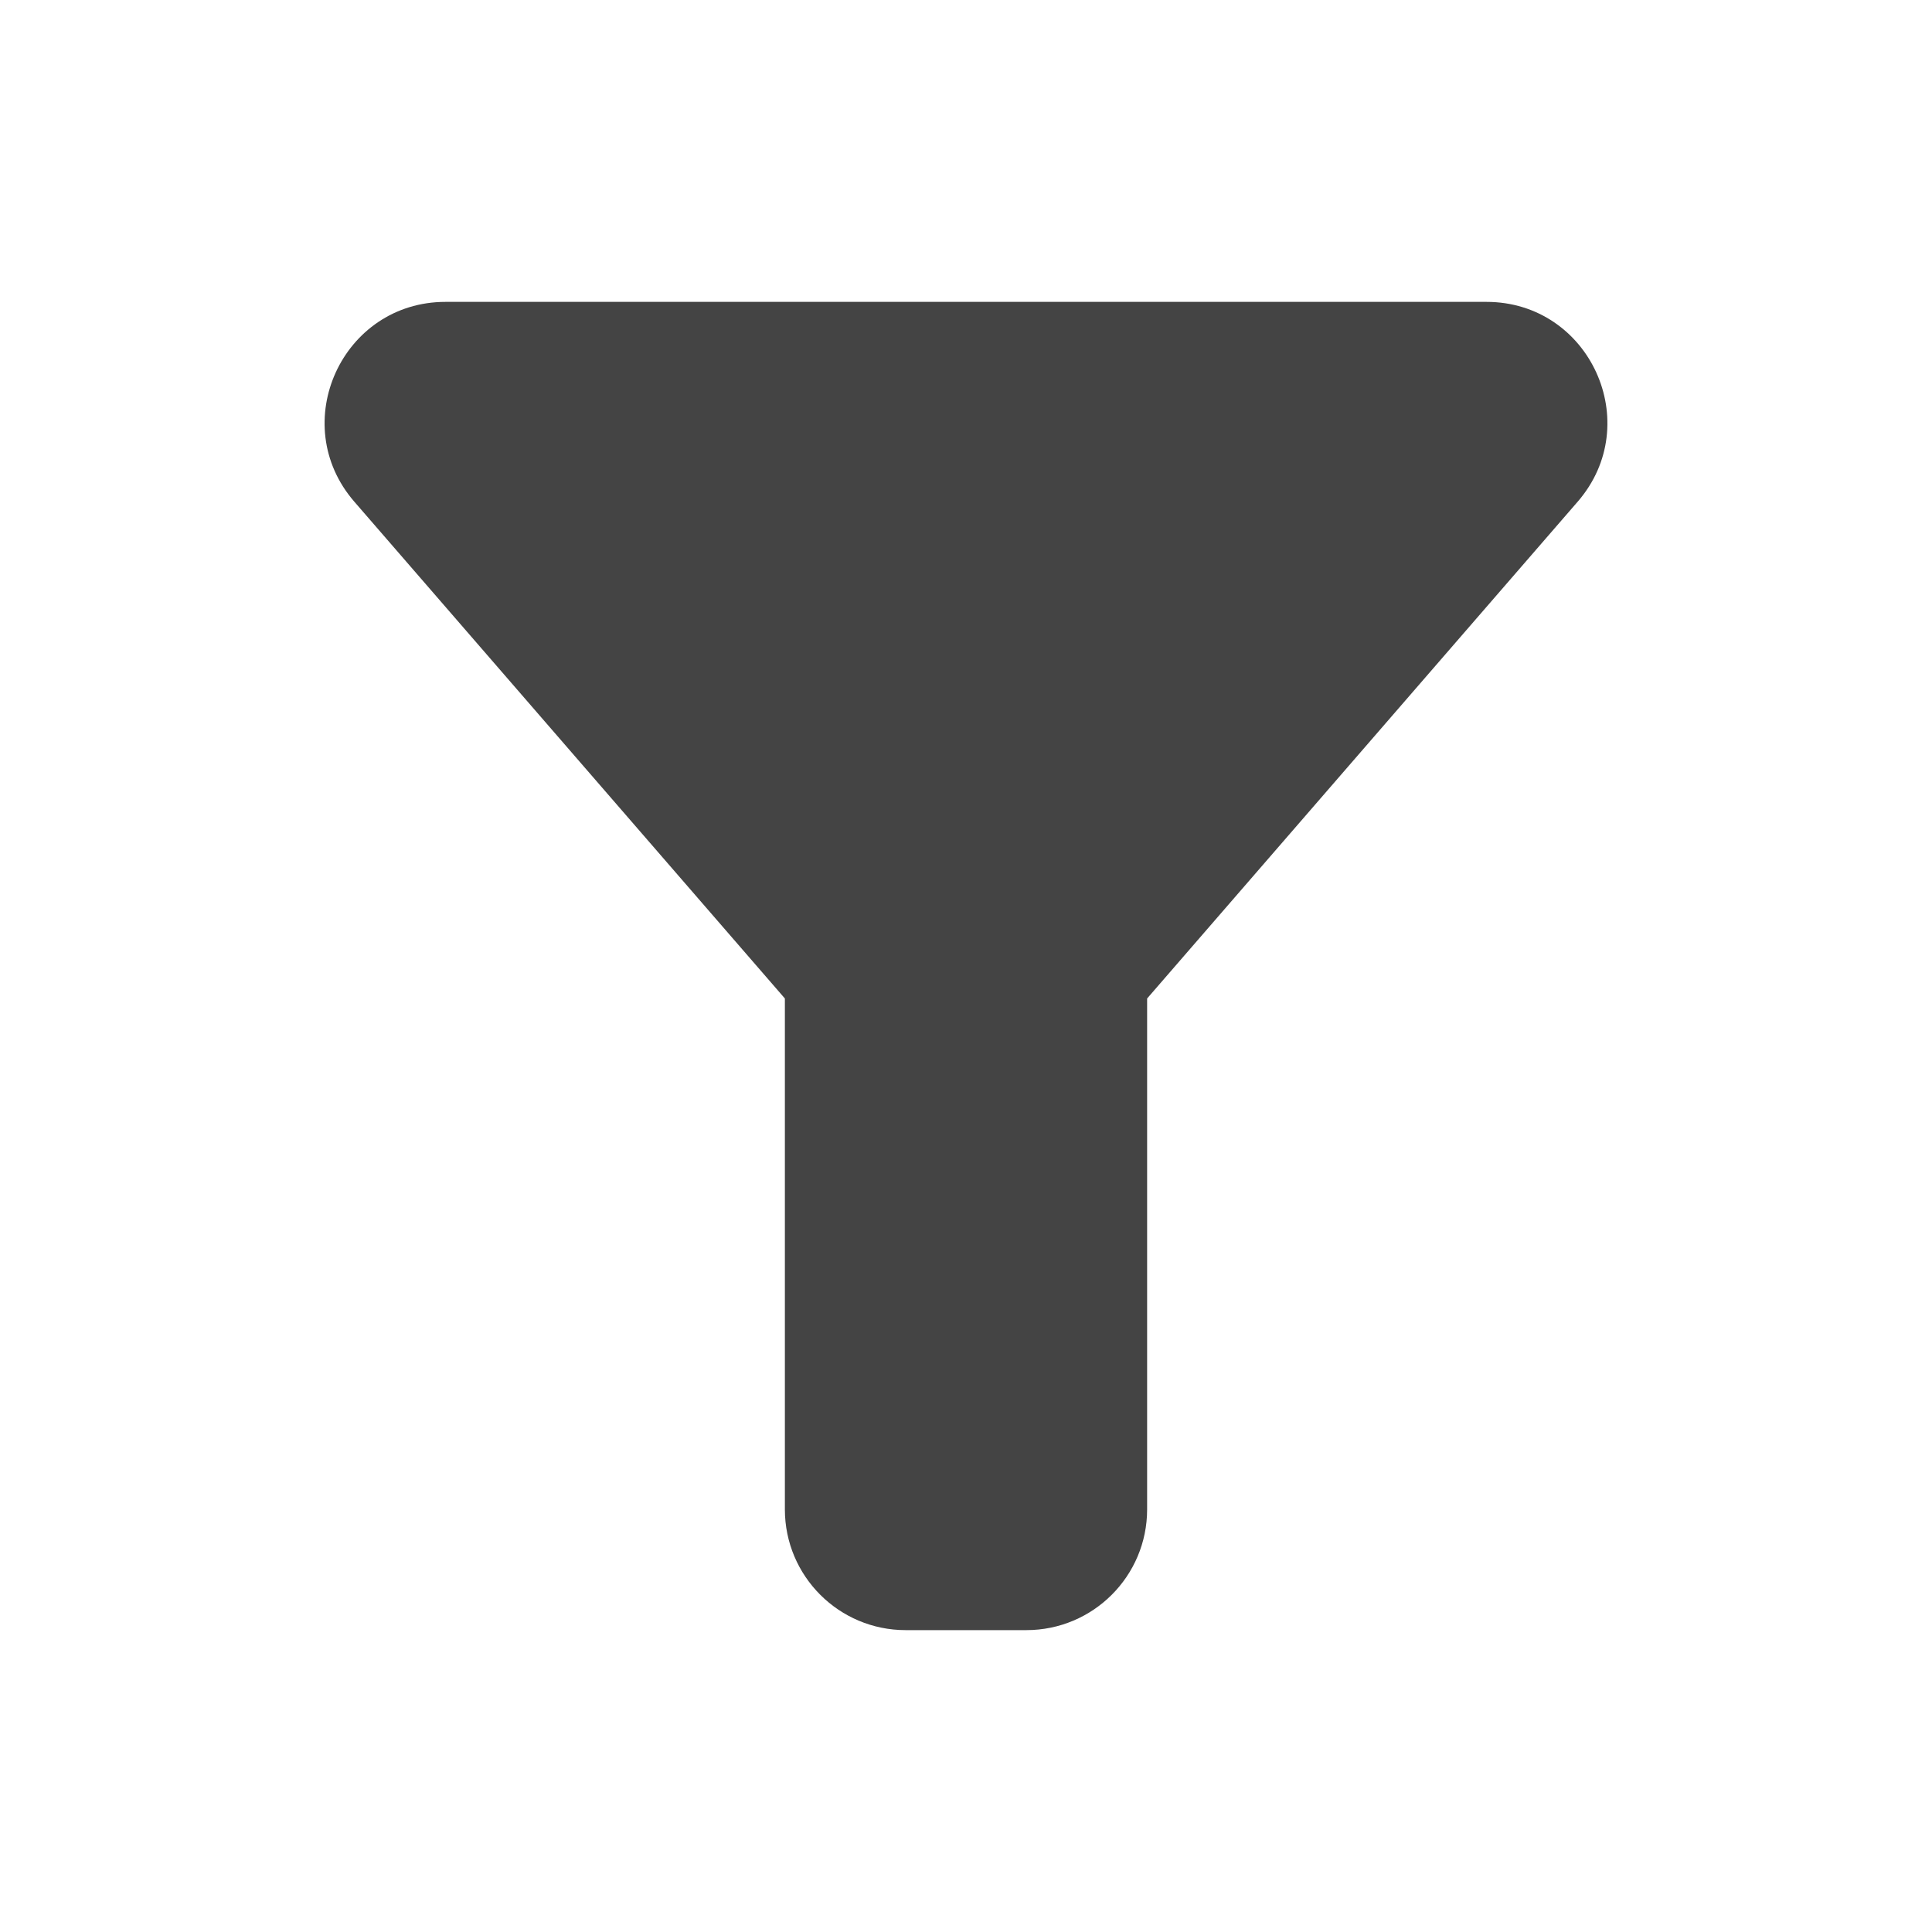
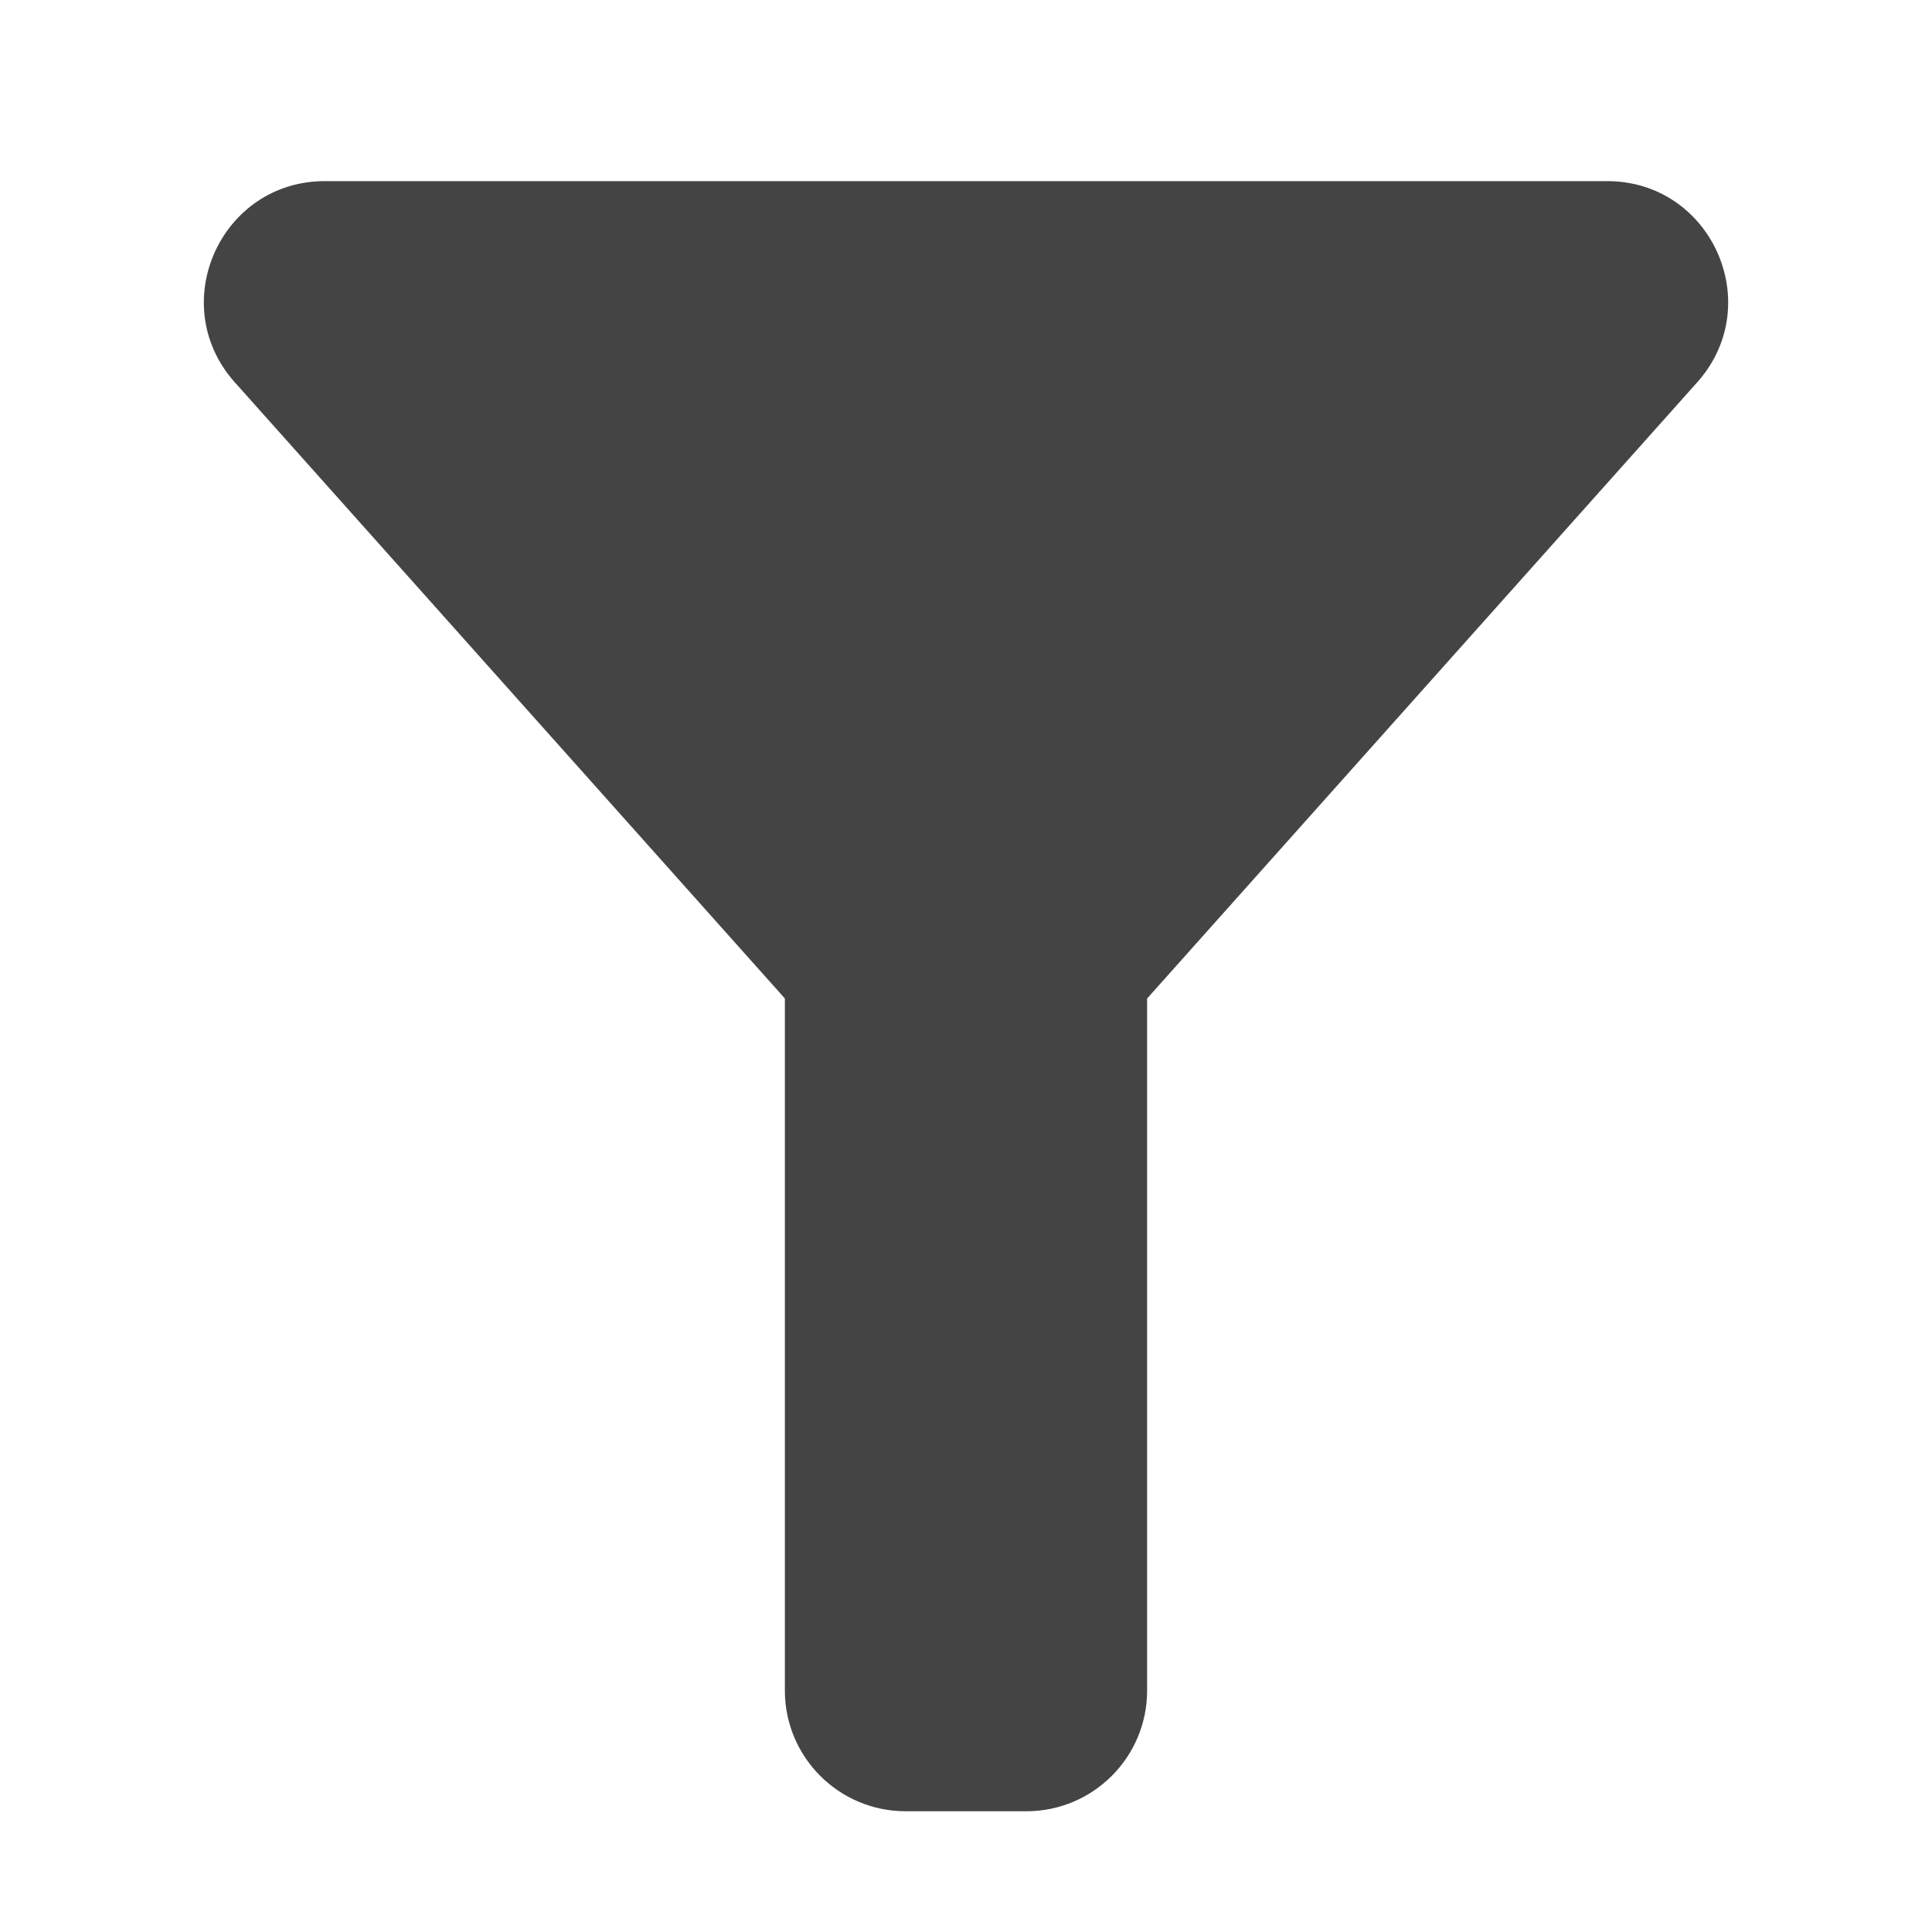
<svg xmlns="http://www.w3.org/2000/svg" width="32" height="32" viewBox="0 0 32 32" fill="none">
-   <path d="M7.38 5H24.62C26.334 5 27.254 7.015 26.131 8.31L19 16.538V25C19 26.105 18.105 27 17 27H15C13.896 27 13 26.105 13 25V16.538L5.869 8.31C4.746 7.015 5.666 5 7.38 5Z" fill="#444444" />
+   <path d="M5.38 3H26.62C28.334 3 29.254 5.015 28.131 6.31L19 16.538V28C19 29.105 18.105 30 17 30H15C13.896 30 13 29.105 13 28V16.538L3.869 6.31C2.746 5.015 3.666 3 5.38 3Z" fill="#444444" />
</svg>
